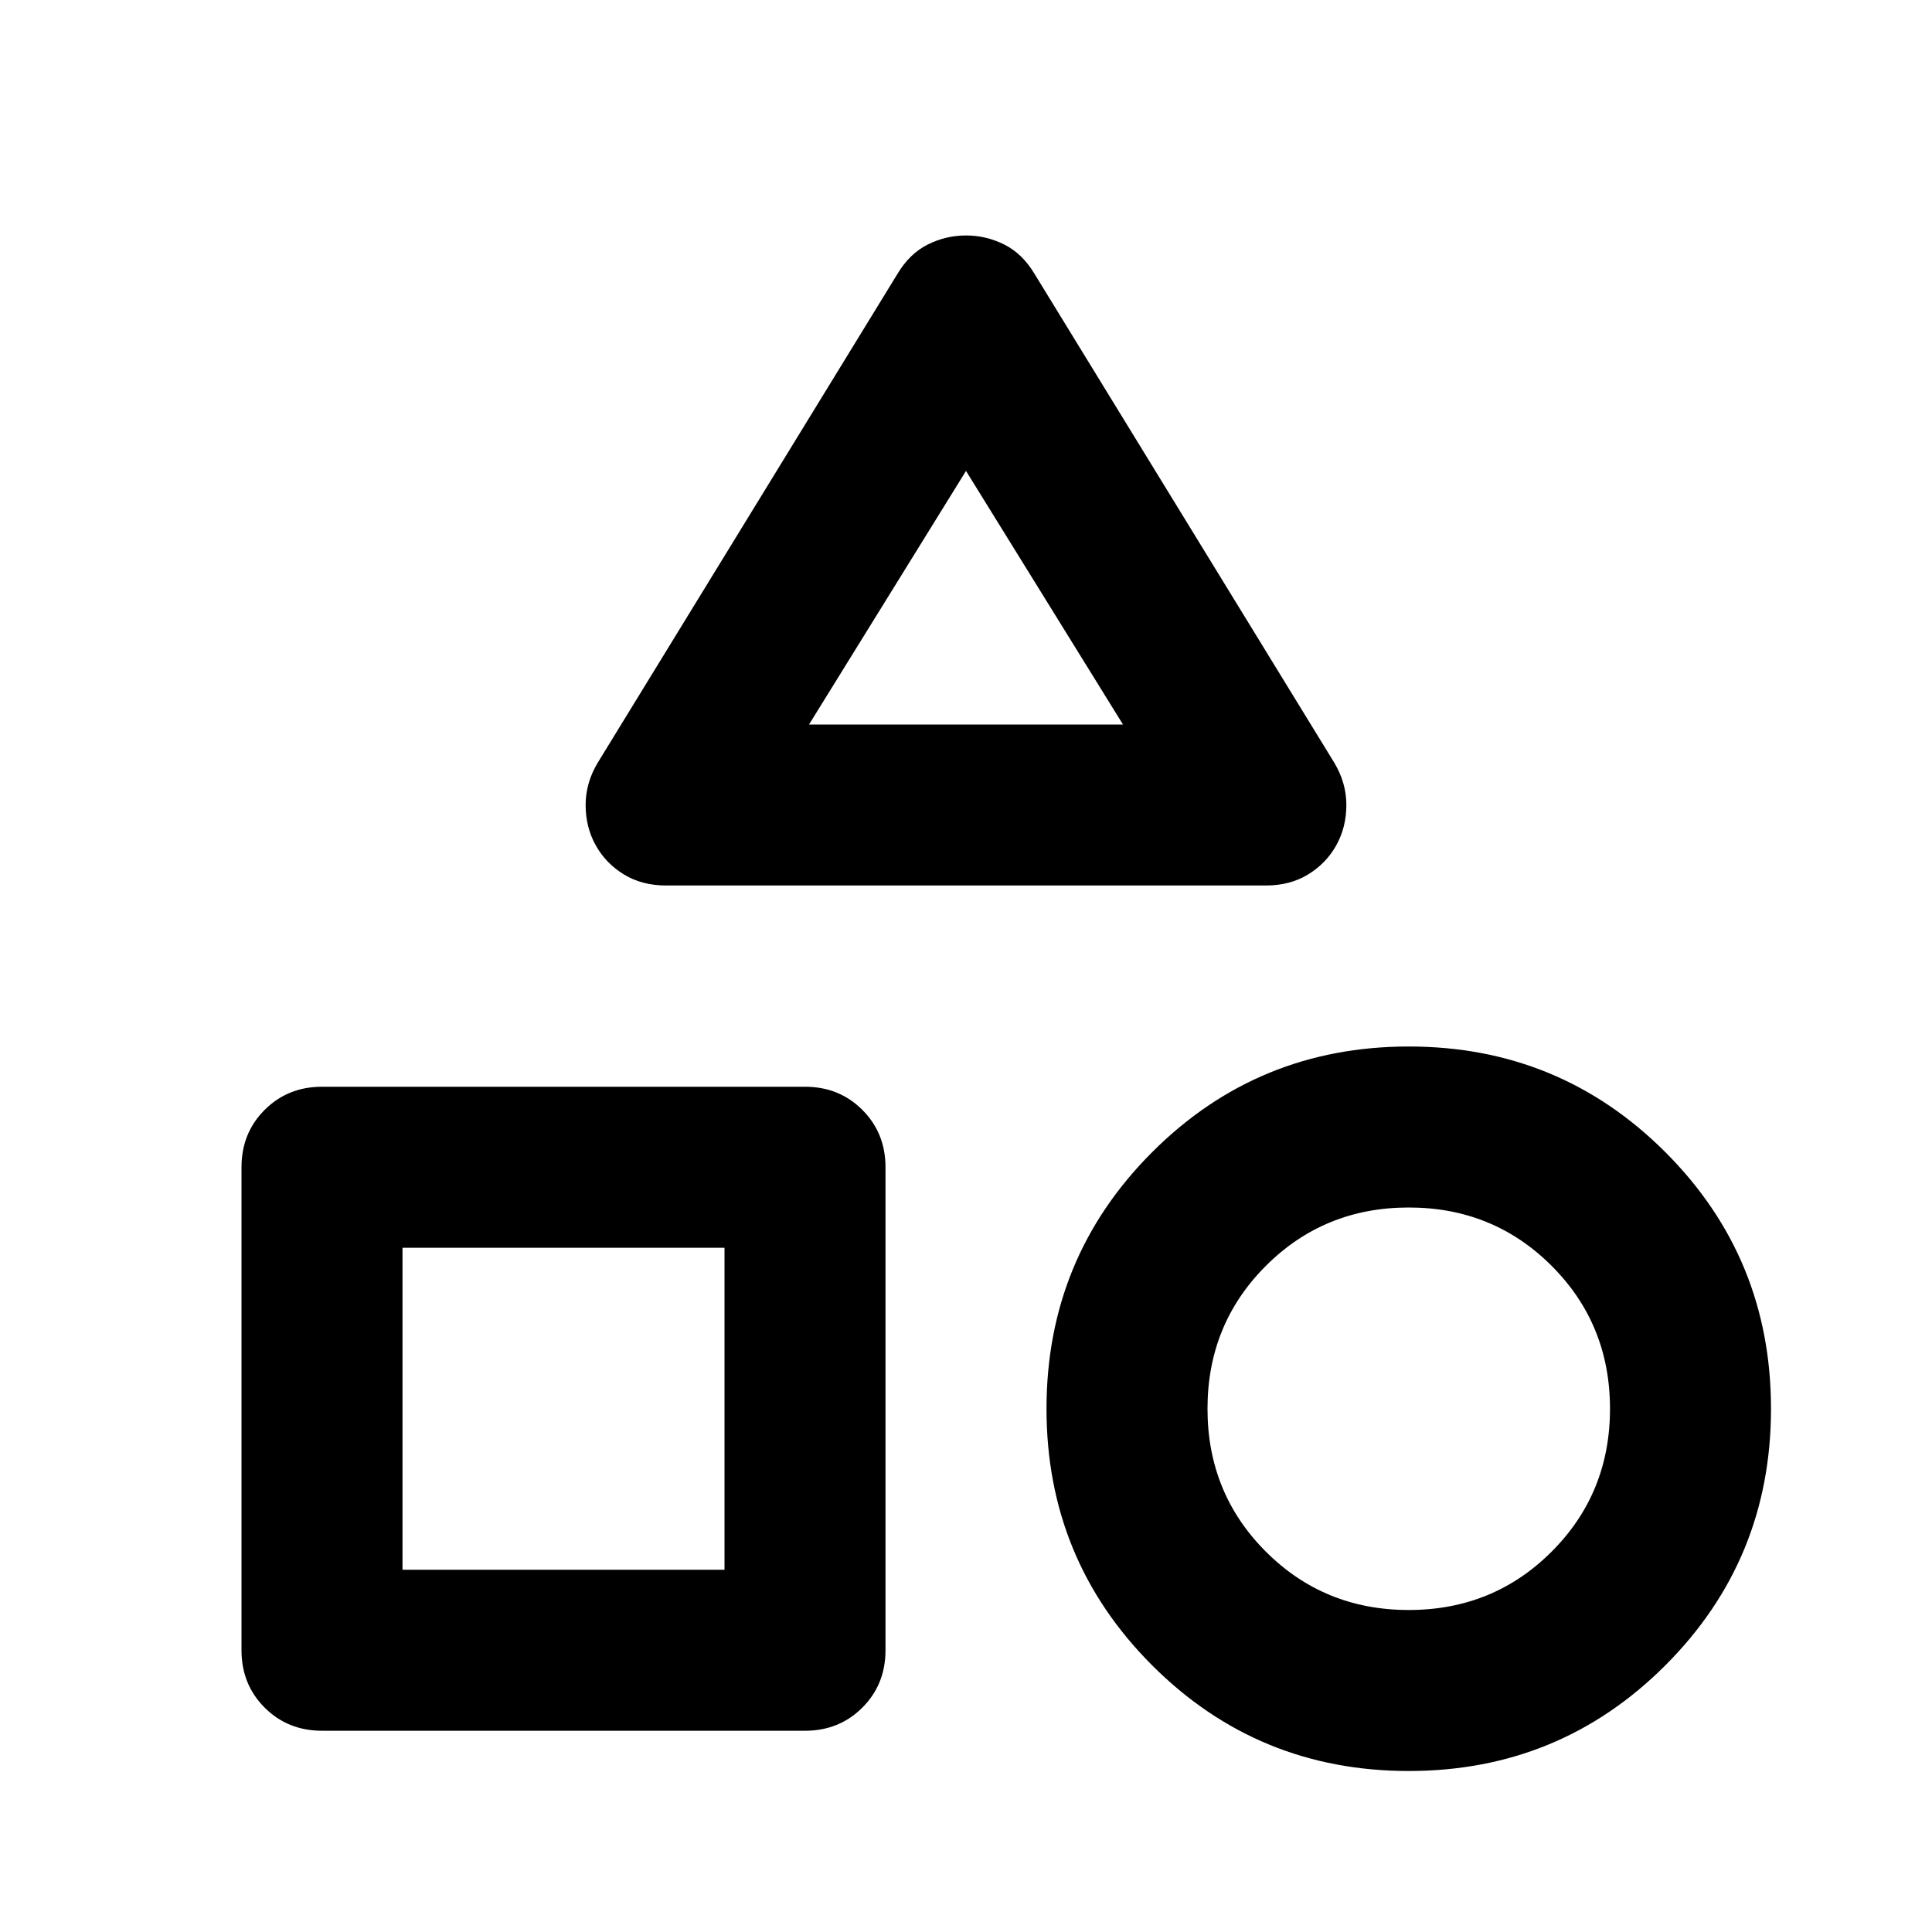
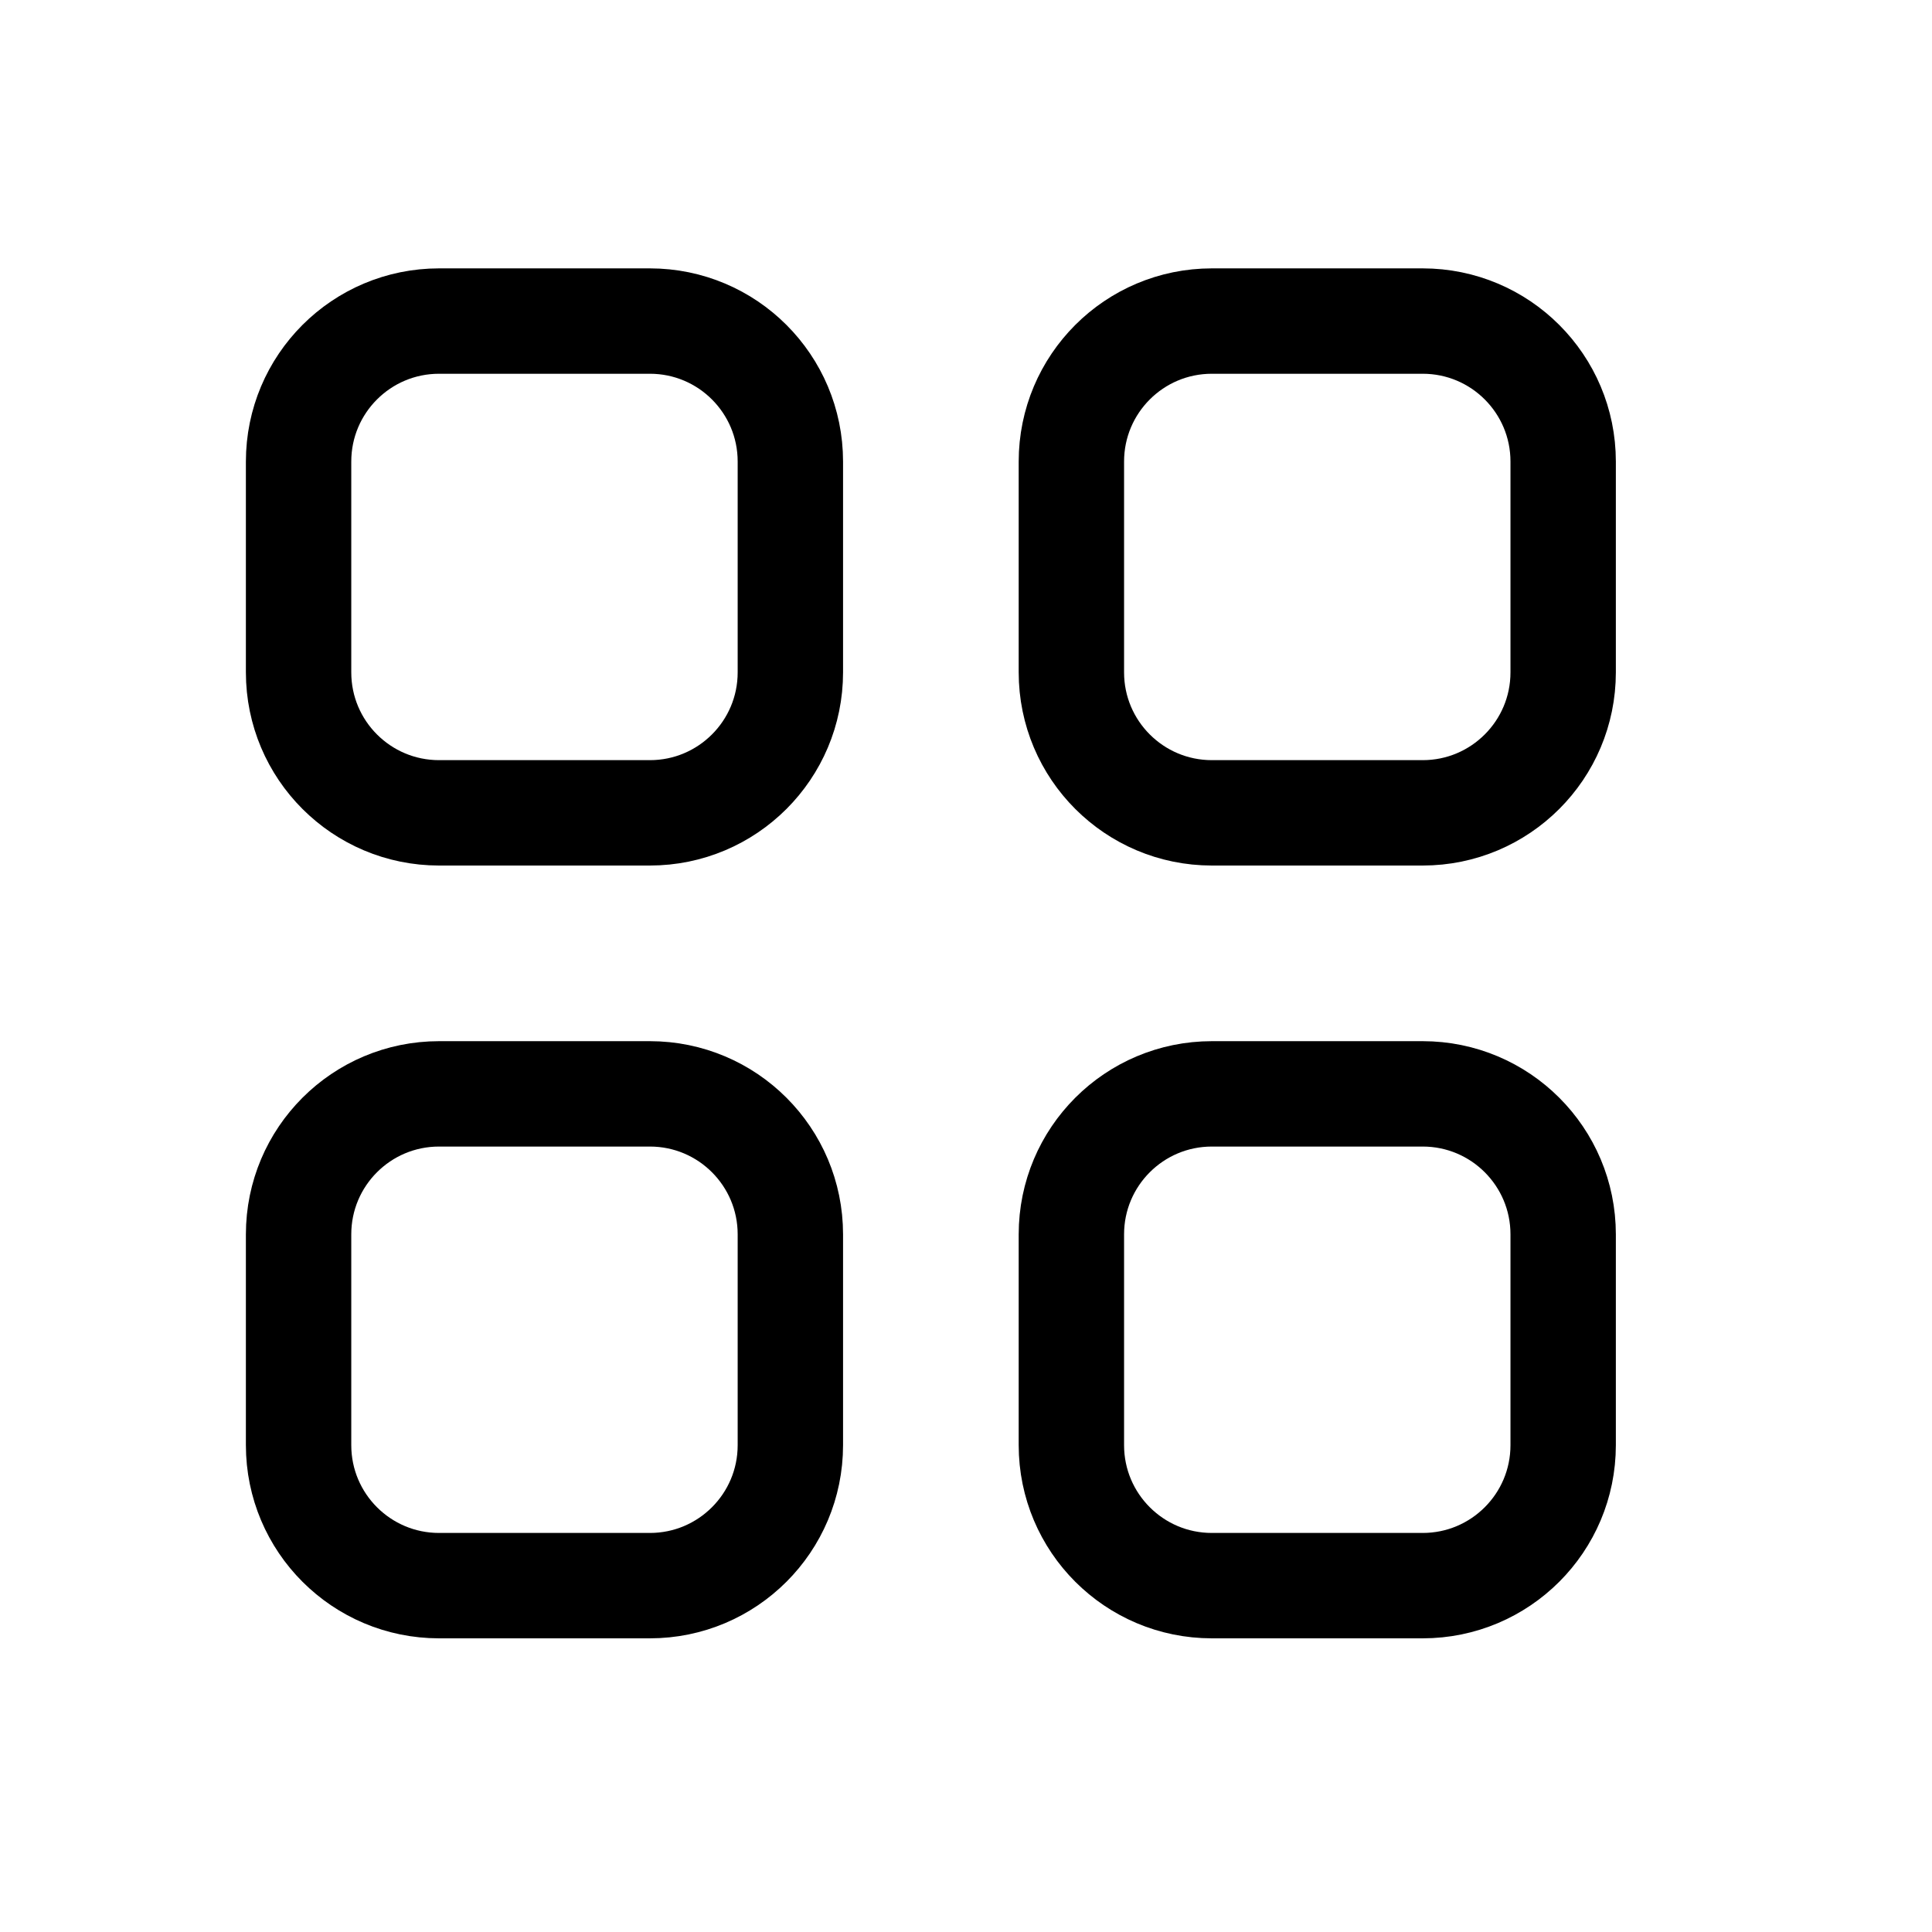
- <svg xmlns="http://www.w3.org/2000/svg" height="24px" viewBox="0 -960 960 960" width="24px" fill="#000000">
-   <path d="m297-581 149-243q6-10 15-14.5t19-4.5q10 0 19 4.5t15 14.5l149 243q6 10 6 21t-5 20q-5 9-14 14.5t-21 5.5H331q-12 0-21-5.5T296-540q-5-9-5-20t6-21ZM700-80q-75 0-127.5-52.5T520-260q0-75 52.5-127.5T700-440q75 0 127.5 52.5T880-260q0 75-52.5 127.5T700-80Zm-580-60v-240q0-17 11.5-28.5T160-420h240q17 0 28.5 11.5T440-380v240q0 17-11.5 28.5T400-100H160q-17 0-28.5-11.5T120-140Zm580-20q42 0 71-29t29-71q0-42-29-71t-71-29q-42 0-71 29t-29 71q0 42 29 71t71 29Zm-500-20h160v-160H200v160Zm202-420h156l-78-126-78 126Zm78 0ZM360-340Zm340 80Z" />
+ <svg xmlns="http://www.w3.org/2000/svg" width="64px" height="64px" viewBox="-1.25 -1.25 27.50 27.50" fill="none">
+   <g id="SVGRepo_bgCarrier" stroke-width="0" />
+   <g id="SVGRepo_tracerCarrier" stroke-linecap="round" stroke-linejoin="round" />
+   <g id="SVGRepo_iconCarrier">
+     <path d="M19 3.32H16C14.895 3.32 14 4.215 14 5.32V8.32C14 9.425 14.895 10.32 16 10.32H19C20.105 10.32 21 9.425 21 8.32V5.32C21 4.215 20.105 3.32 19 3.32Z" stroke="#000000" stroke-width="1.5" stroke-linecap="round" stroke-linejoin="round" />
+     <path d="M8 3.32H5C3.895 3.32 3 4.215 3 5.32V8.32C3 9.425 3.895 10.32 5 10.32H8C9.105 10.32 10 9.425 10 8.32V5.32C10 4.215 9.105 3.32 8 3.32Z" stroke="#000000" stroke-width="1.5" stroke-linecap="round" stroke-linejoin="round" />
+     <path d="M19 14.32H16C14.895 14.32 14 15.215 14 16.32V19.32C14 20.425 14.895 21.32 16 21.32H19C20.105 21.32 21 20.425 21 19.32V16.32C21 15.215 20.105 14.32 19 14.32Z" stroke="#000000" stroke-width="1.5" stroke-linecap="round" stroke-linejoin="round" />
+     <path d="M8 14.32H5C3.895 14.32 3 15.215 3 16.32V19.32C3 20.425 3.895 21.32 5 21.32H8C9.105 21.32 10 20.425 10 19.32V16.32C10 15.215 9.105 14.32 8 14.32Z" stroke="#000000" stroke-width="1.5" stroke-linecap="round" stroke-linejoin="round" />
+   </g>
</svg>
